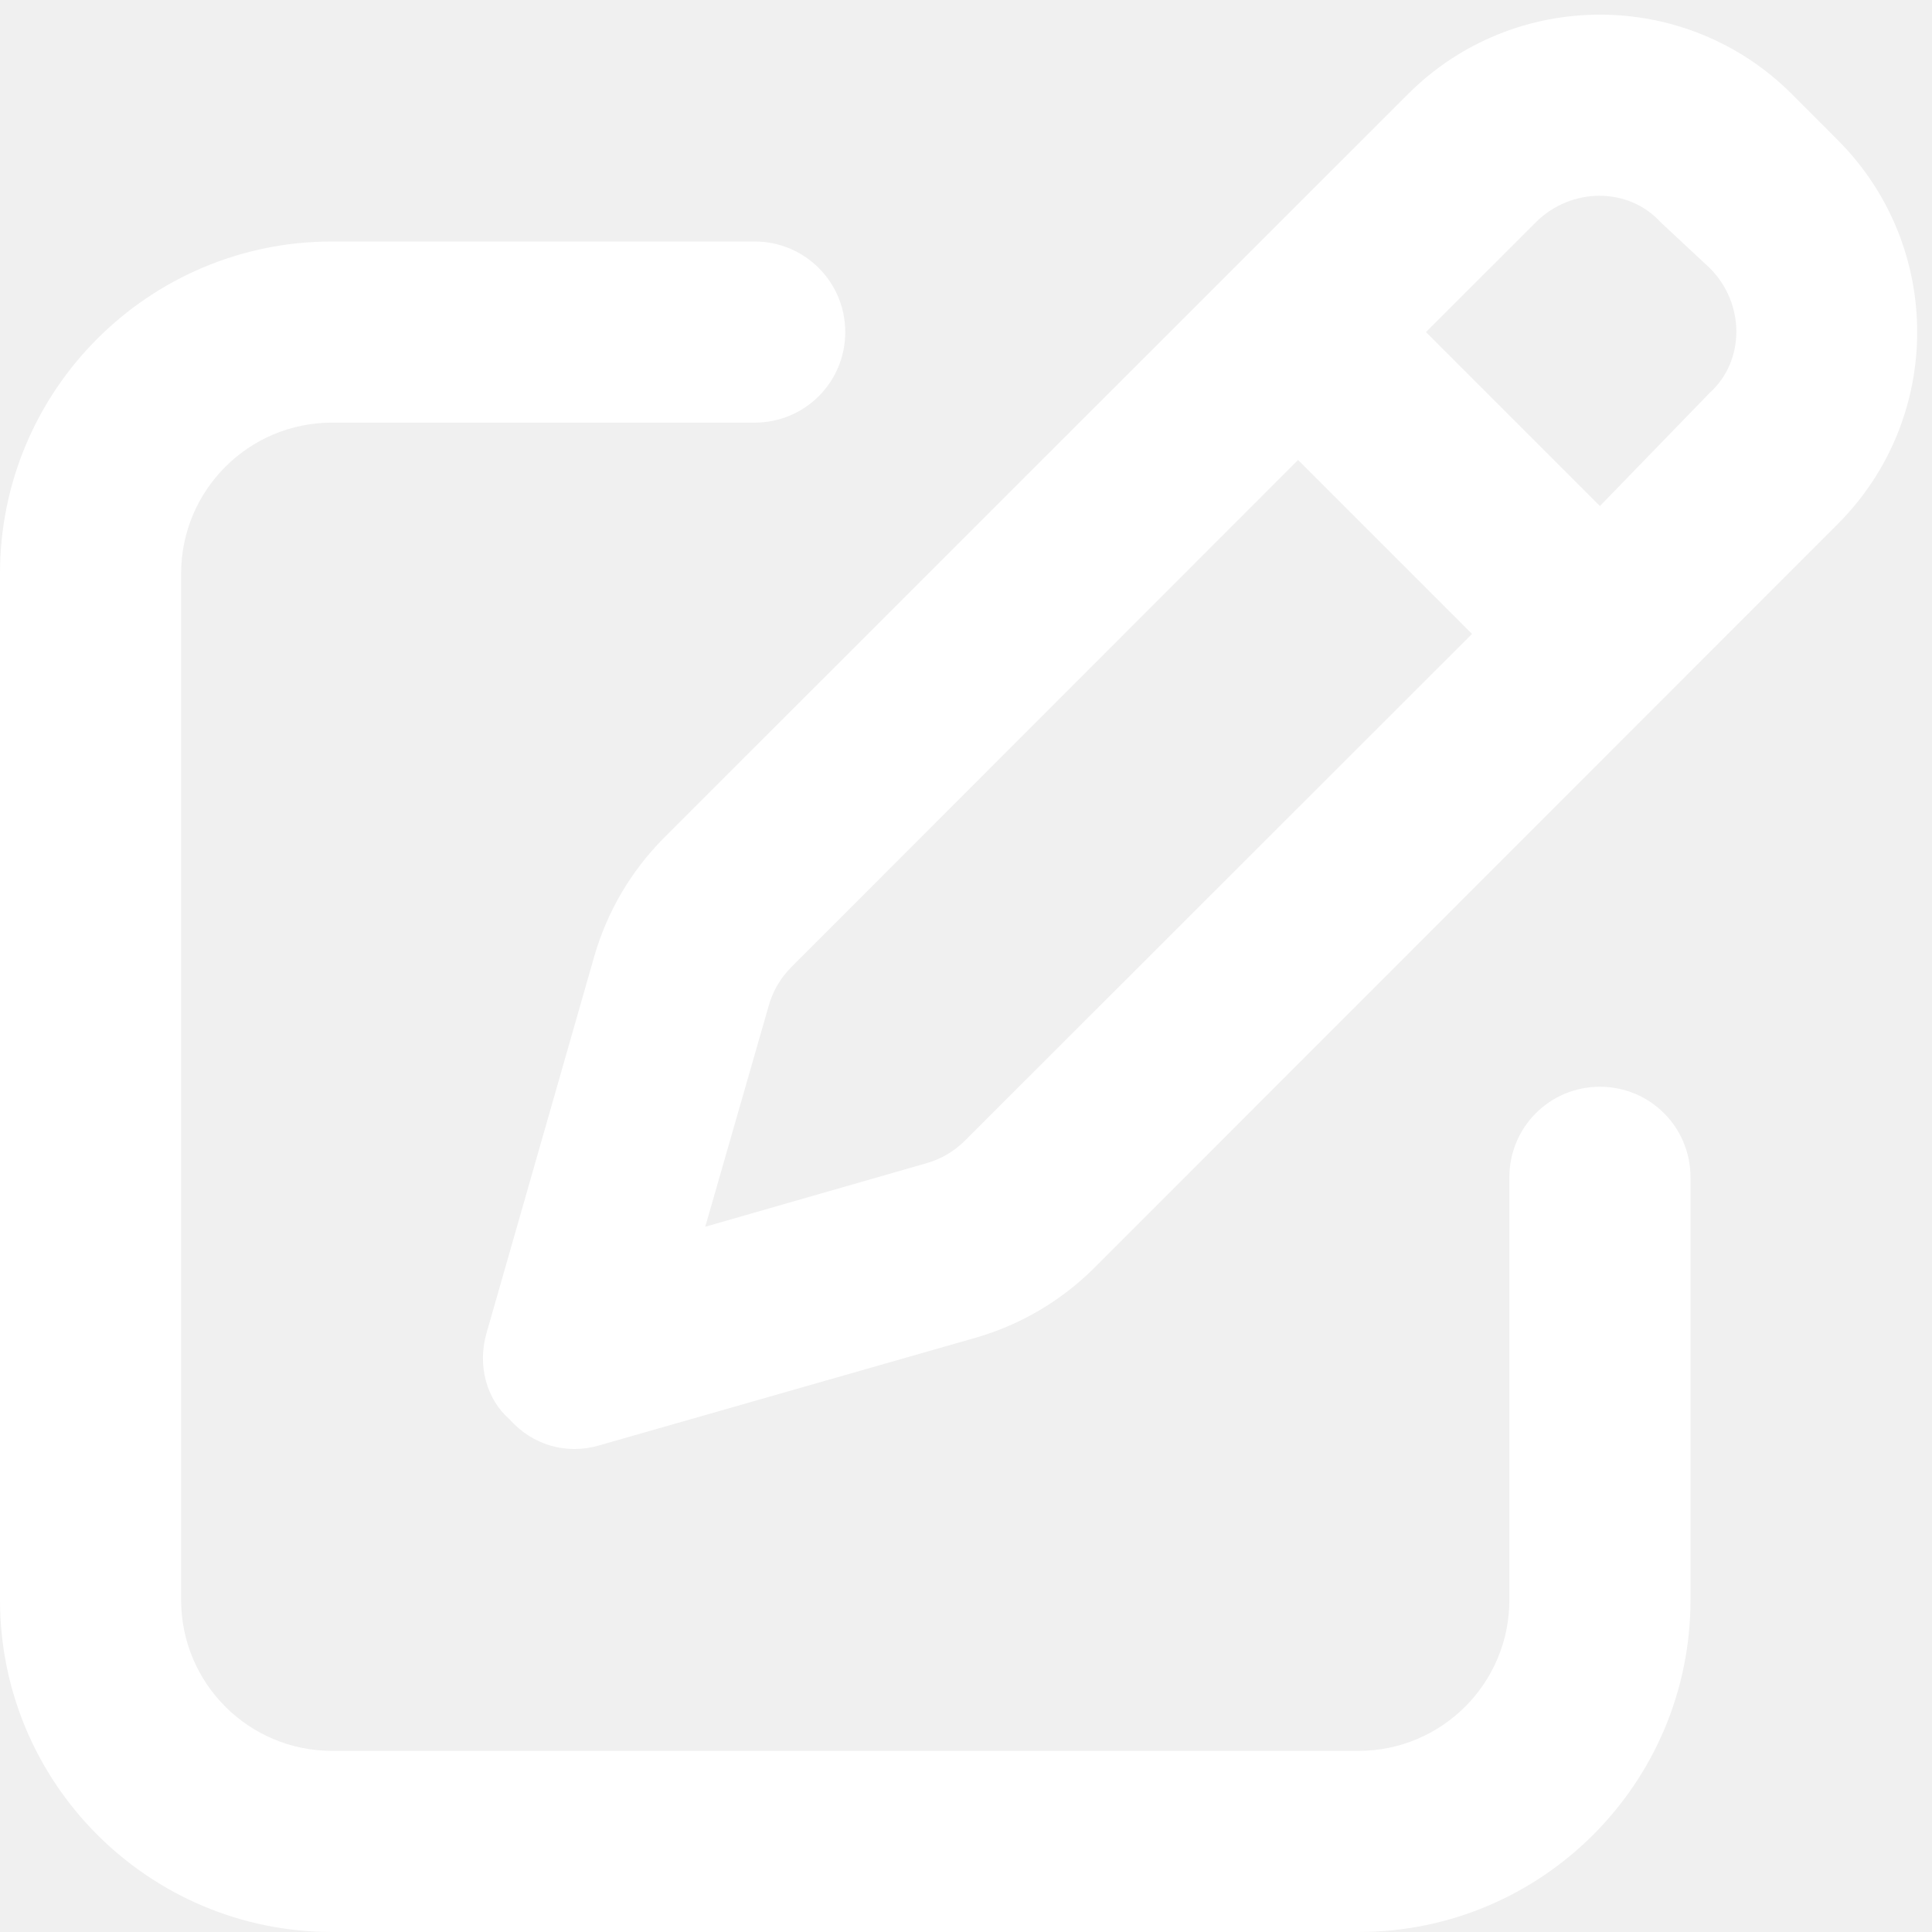
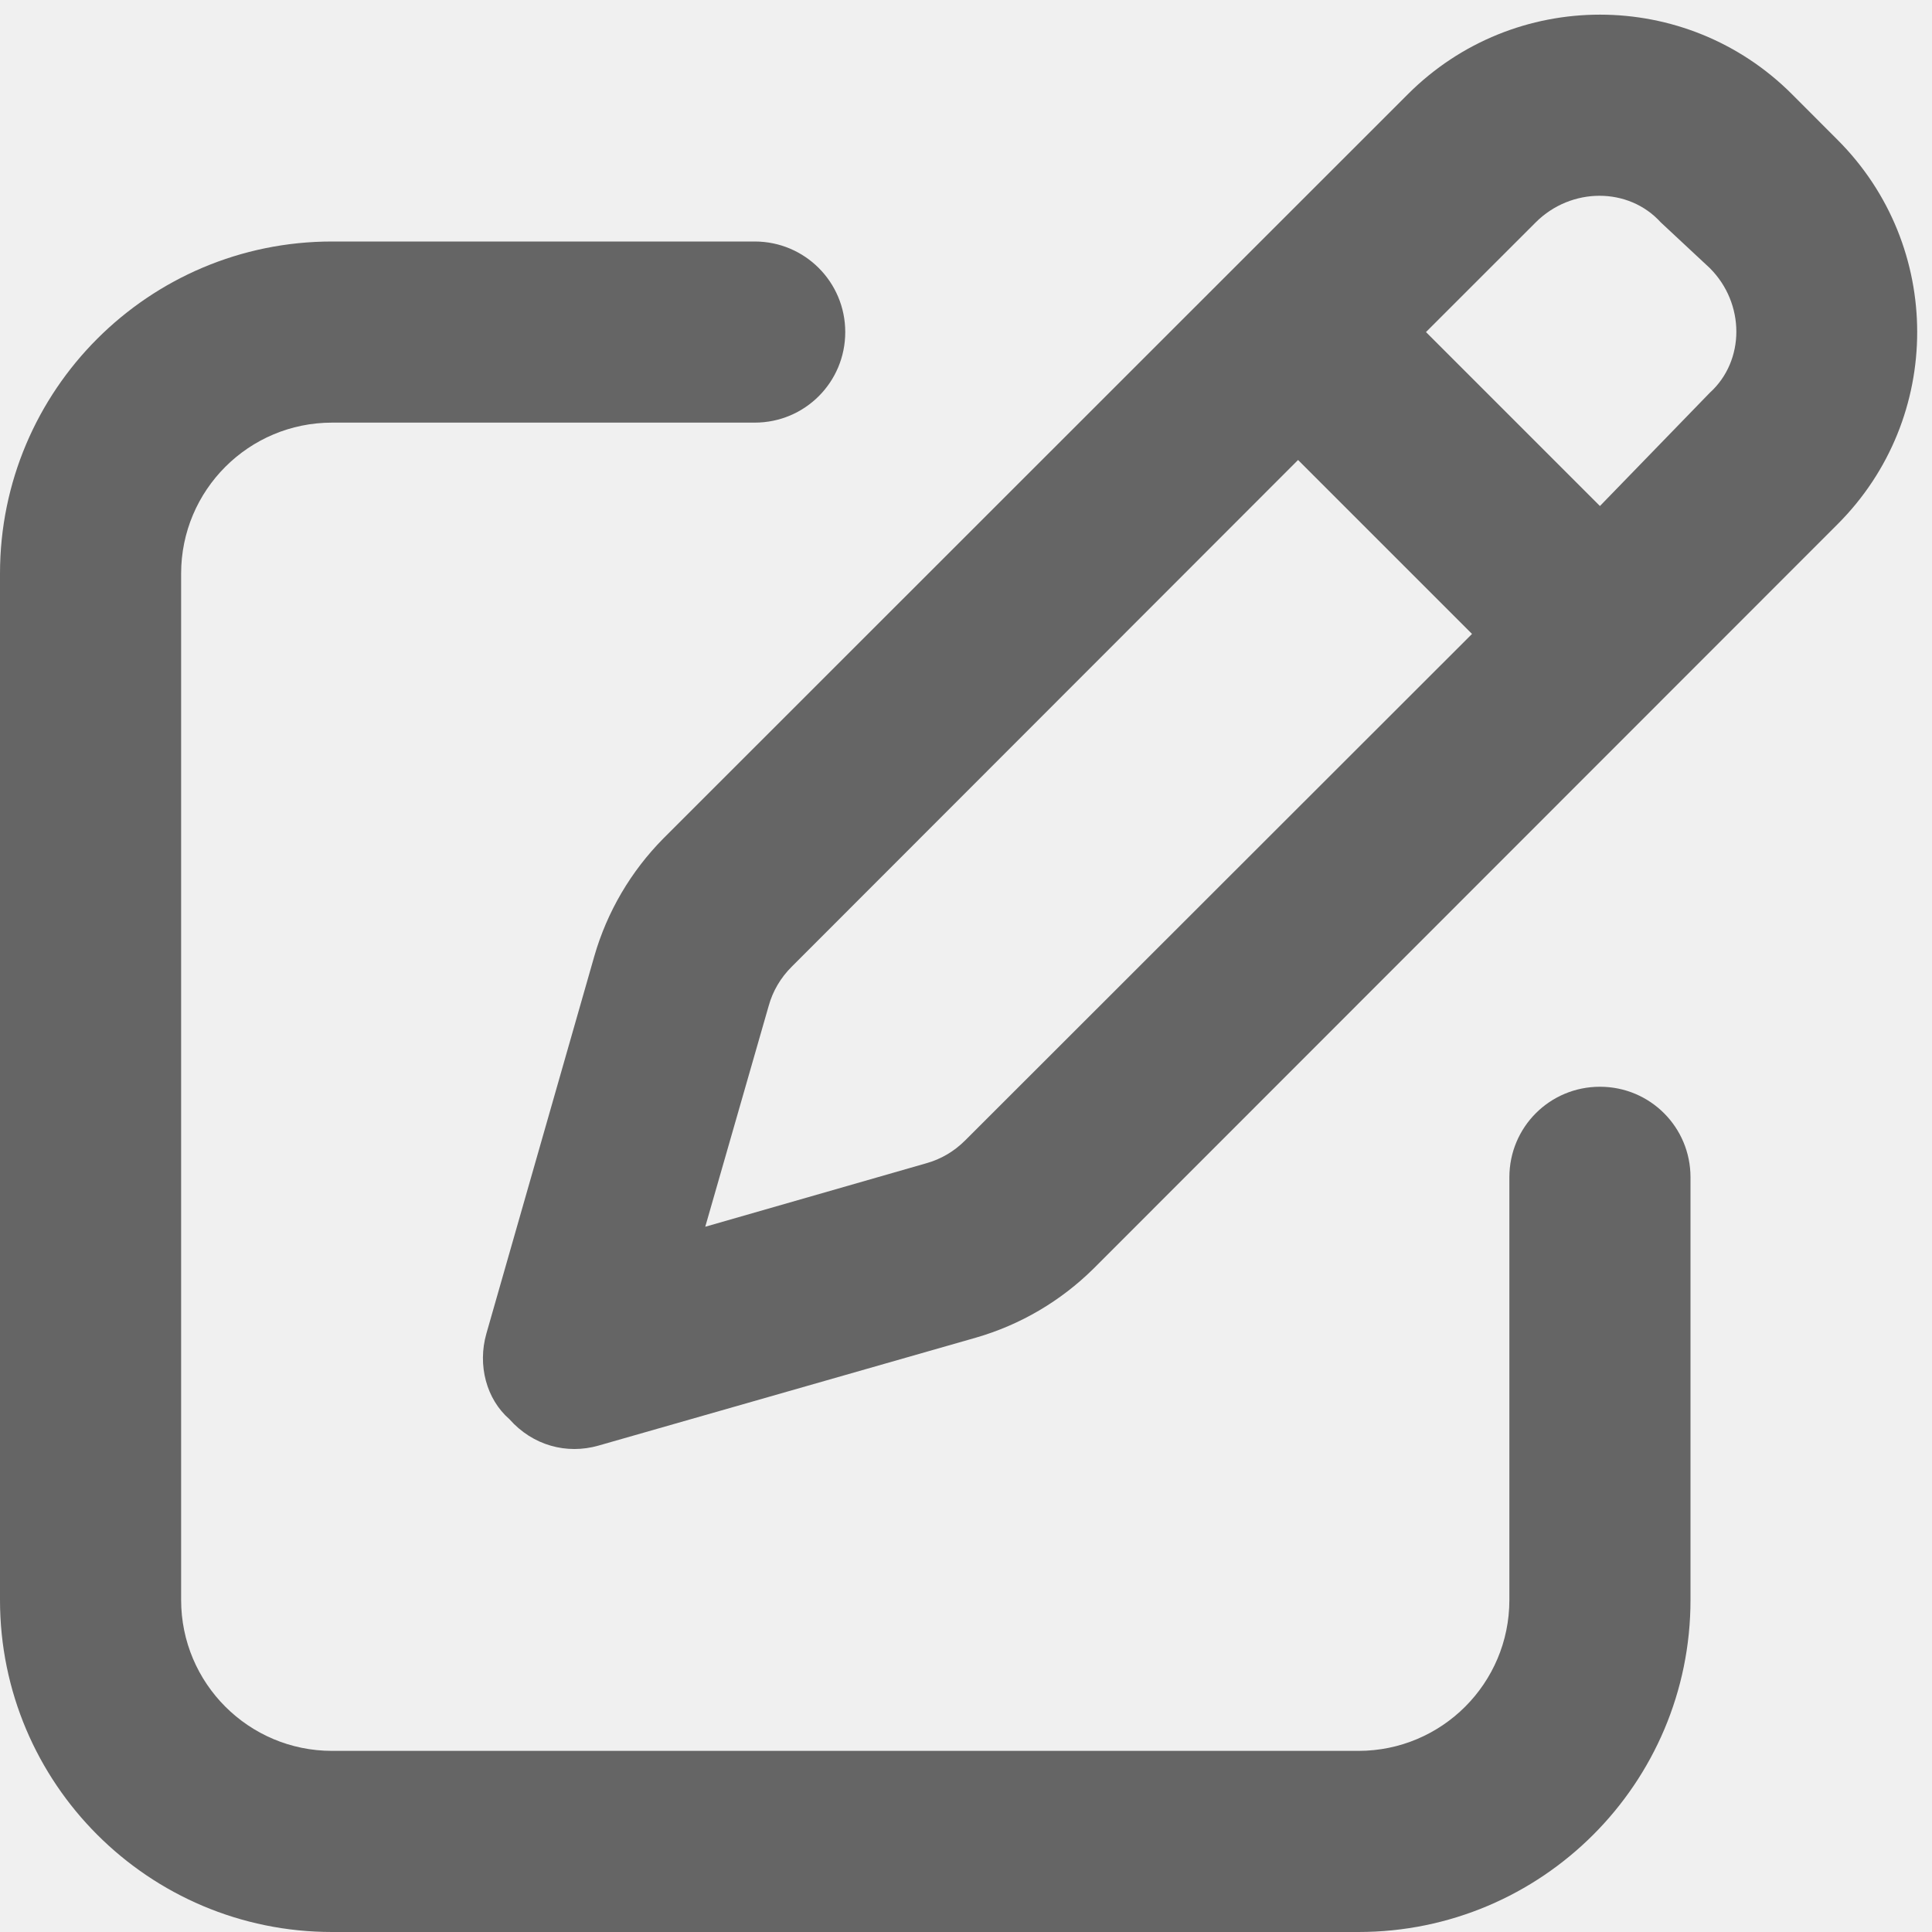
<svg xmlns="http://www.w3.org/2000/svg" viewBox="0 0 512 512">
-   <path d="M373.1 24.97C401.2-3.147 446.8-3.147 474.9 24.97L487 37.09C515.1 65.21 515.1 110.8 487 138.9L289.8 336.2C281.1 344.8 270.4 351.1 258.6 354.5L158.6 383.1C150.2 385.5 141.2 383.1 135 376.1C128.9 370.8 126.5 361.8 128.9 353.4L157.5 253.4C160.9 241.6 167.2 230.9 175.8 222.2L373.1 24.97zM440.1 58.91C431.6 49.54 416.4 49.54 407 58.91L377.9 88L424 134.1L453.1 104.1C462.5 95.6 462.5 80.4 453.1 71.03L440.1 58.91zM203.7 266.6L186.9 325.1L245.4 308.3C249.4 307.2 252.9 305.1 255.8 302.2L390.1 168L344 121.9L209.8 256.2C206.9 259.1 204.8 262.6 203.7 266.6zM200 64C213.3 64 224 74.75 224 88C224 101.3 213.3 112 200 112H88C65.91 112 48 129.9 48 152V424C48 446.1 65.91 464 88 464H360C382.1 464 400 446.1 400 424V312C400 298.7 410.7 288 424 288C437.3 288 448 298.7 448 312V424C448 472.6 408.6 512 360 512H88C39.4 512 0 472.6 0 424V152C0 103.4 39.4 64 88 64H200z" fill="#ffffff" />
+   <path d="M373.1 24.97C401.2-3.147 446.8-3.147 474.9 24.97L487 37.09C515.1 65.21 515.1 110.8 487 138.9L289.8 336.2C281.1 344.8 270.4 351.1 258.6 354.5L158.6 383.1C150.2 385.5 141.2 383.1 135 376.1C128.9 370.8 126.5 361.8 128.9 353.4L157.5 253.4C160.9 241.6 167.2 230.9 175.8 222.2L373.1 24.97zM440.1 58.91C431.6 49.54 416.4 49.54 407 58.91L377.9 88L424 134.1L453.1 104.1C462.5 95.6 462.5 80.4 453.1 71.03L440.1 58.91zM203.7 266.6L186.9 325.1L245.4 308.3C249.4 307.2 252.9 305.1 255.8 302.2L390.1 168L344 121.9L209.8 256.2C206.9 259.1 204.8 262.6 203.7 266.6zM200 64C213.3 64 224 74.75 224 88C224 101.3 213.3 112 200 112H88C65.91 112 48 129.9 48 152V424C48 446.1 65.91 464 88 464H360C382.1 464 400 446.1 400 424V312C400 298.7 410.7 288 424 288C437.3 288 448 298.7 448 312V424C448 472.6 408.6 512 360 512H88C39.4 512 0 472.6 0 424V152C0 103.4 39.4 64 88 64H200z" fill="#656565" />
</svg>
